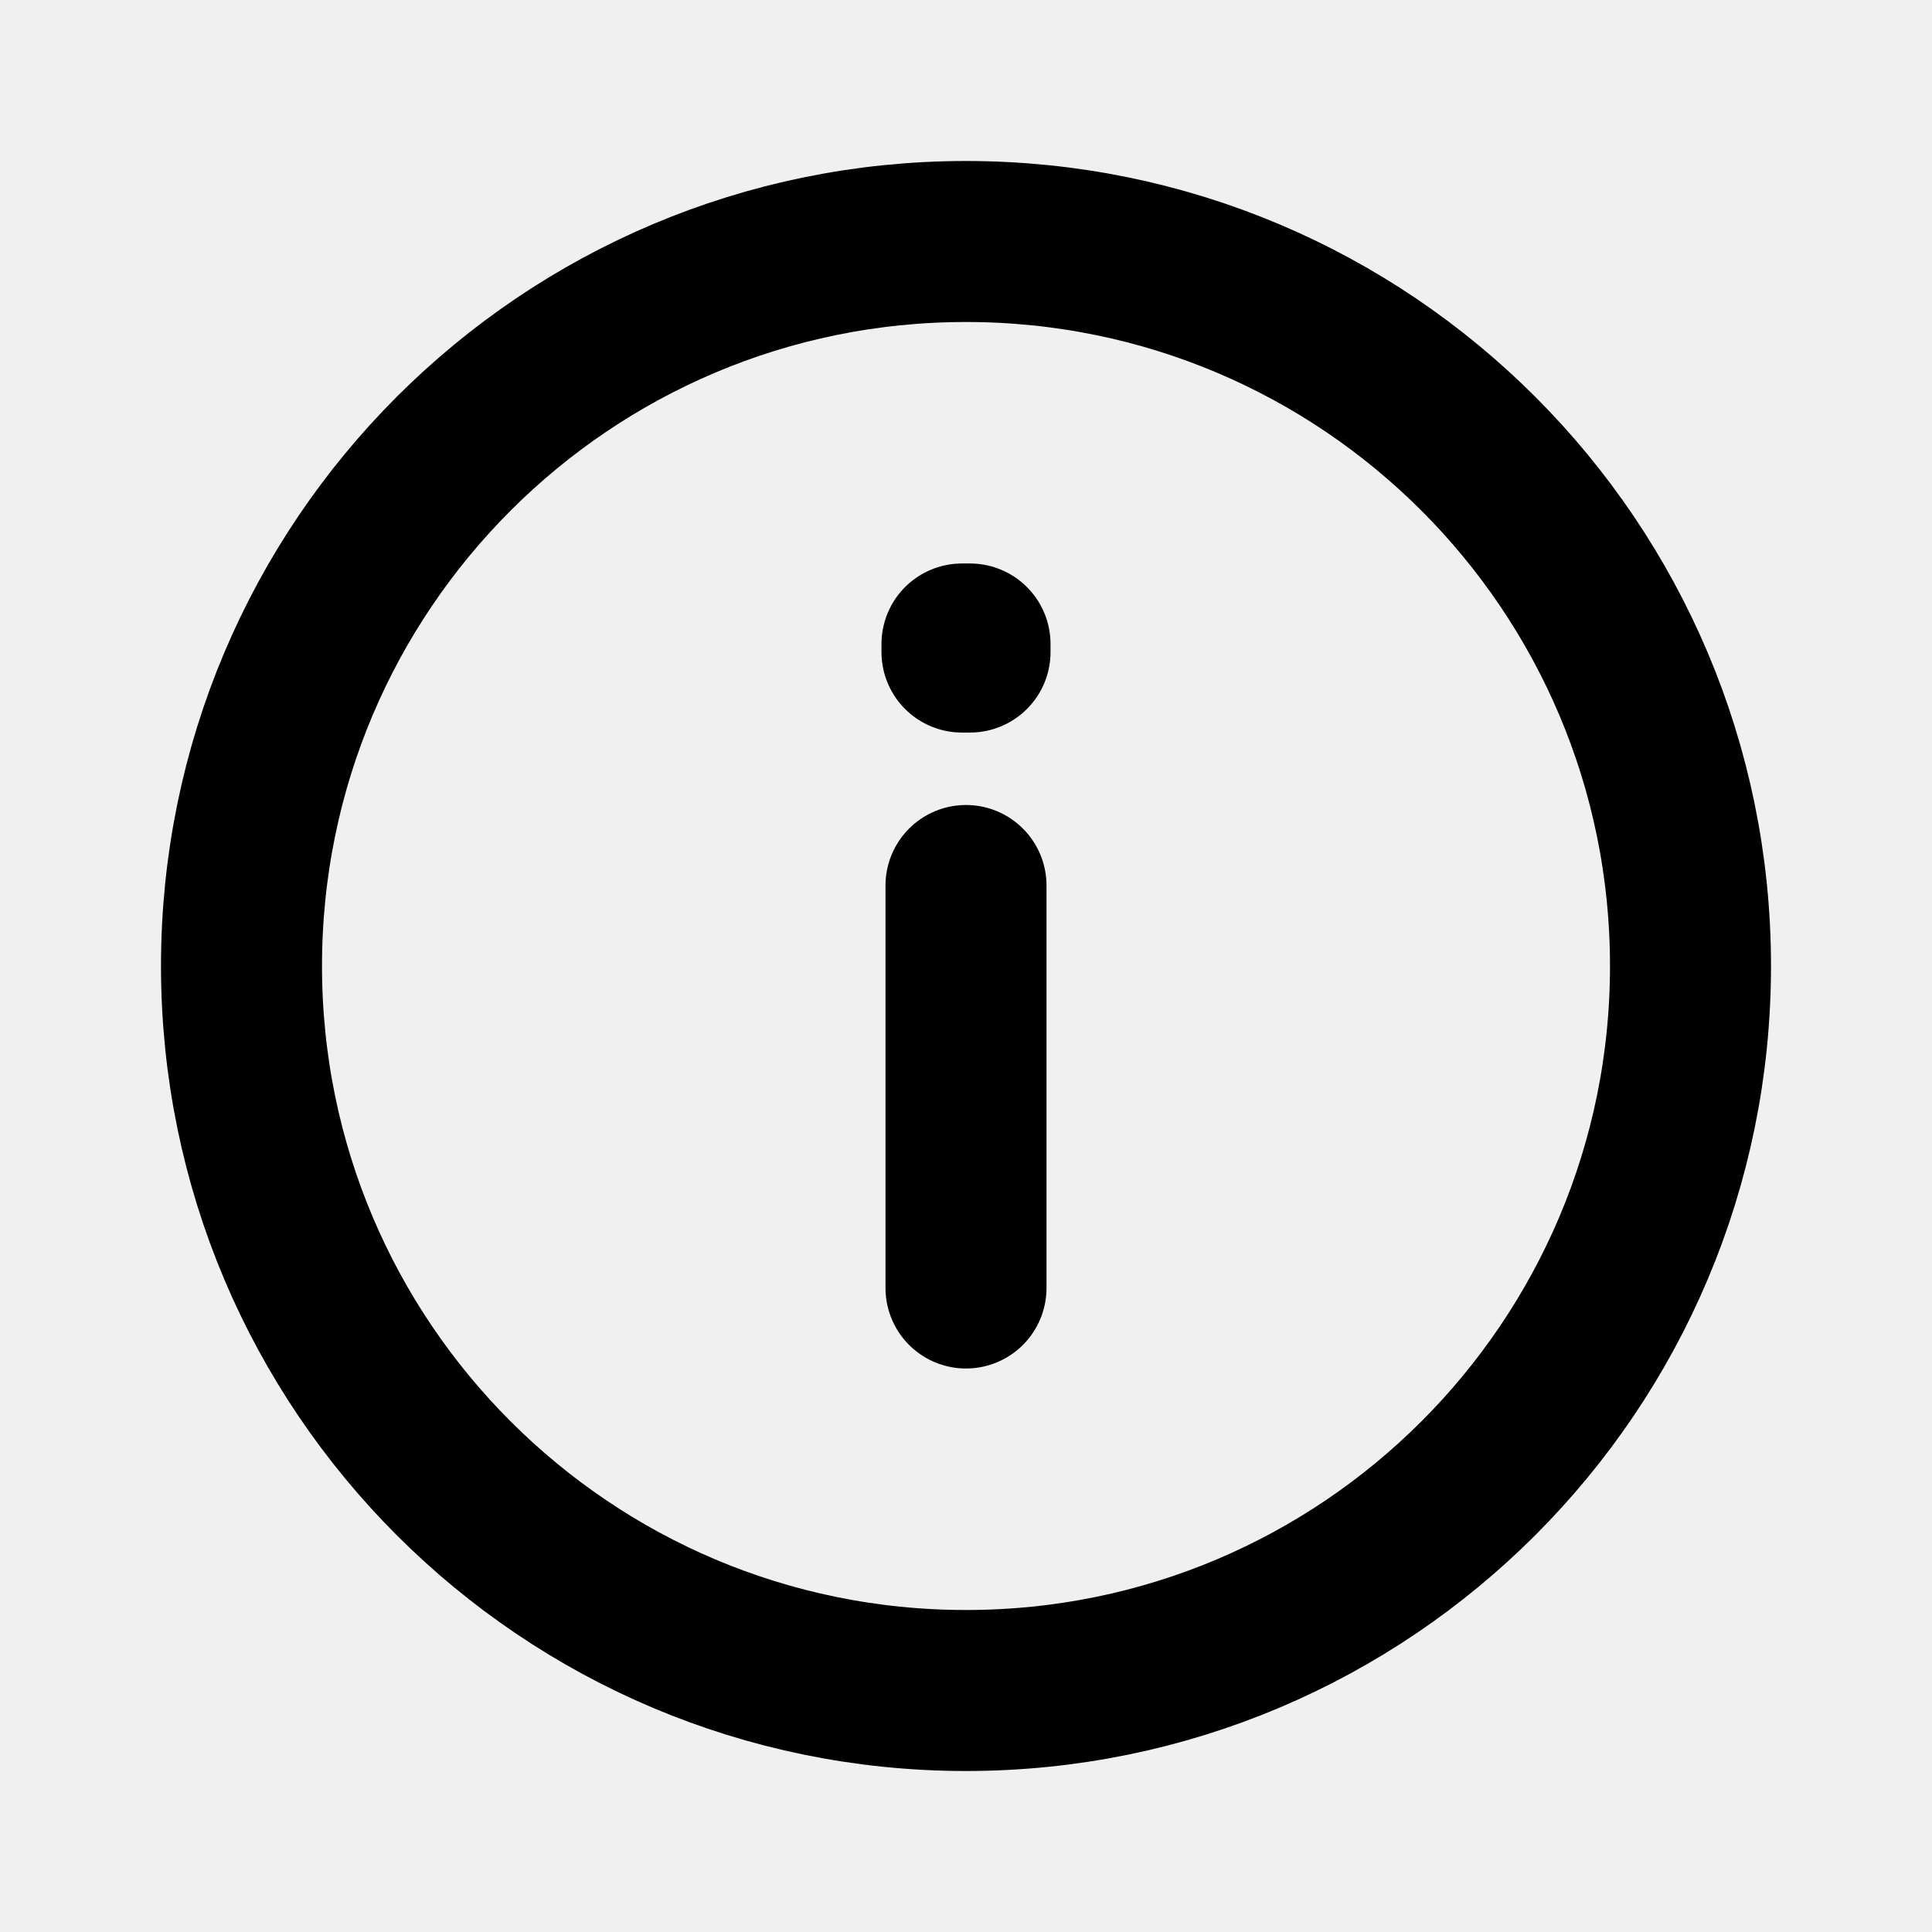
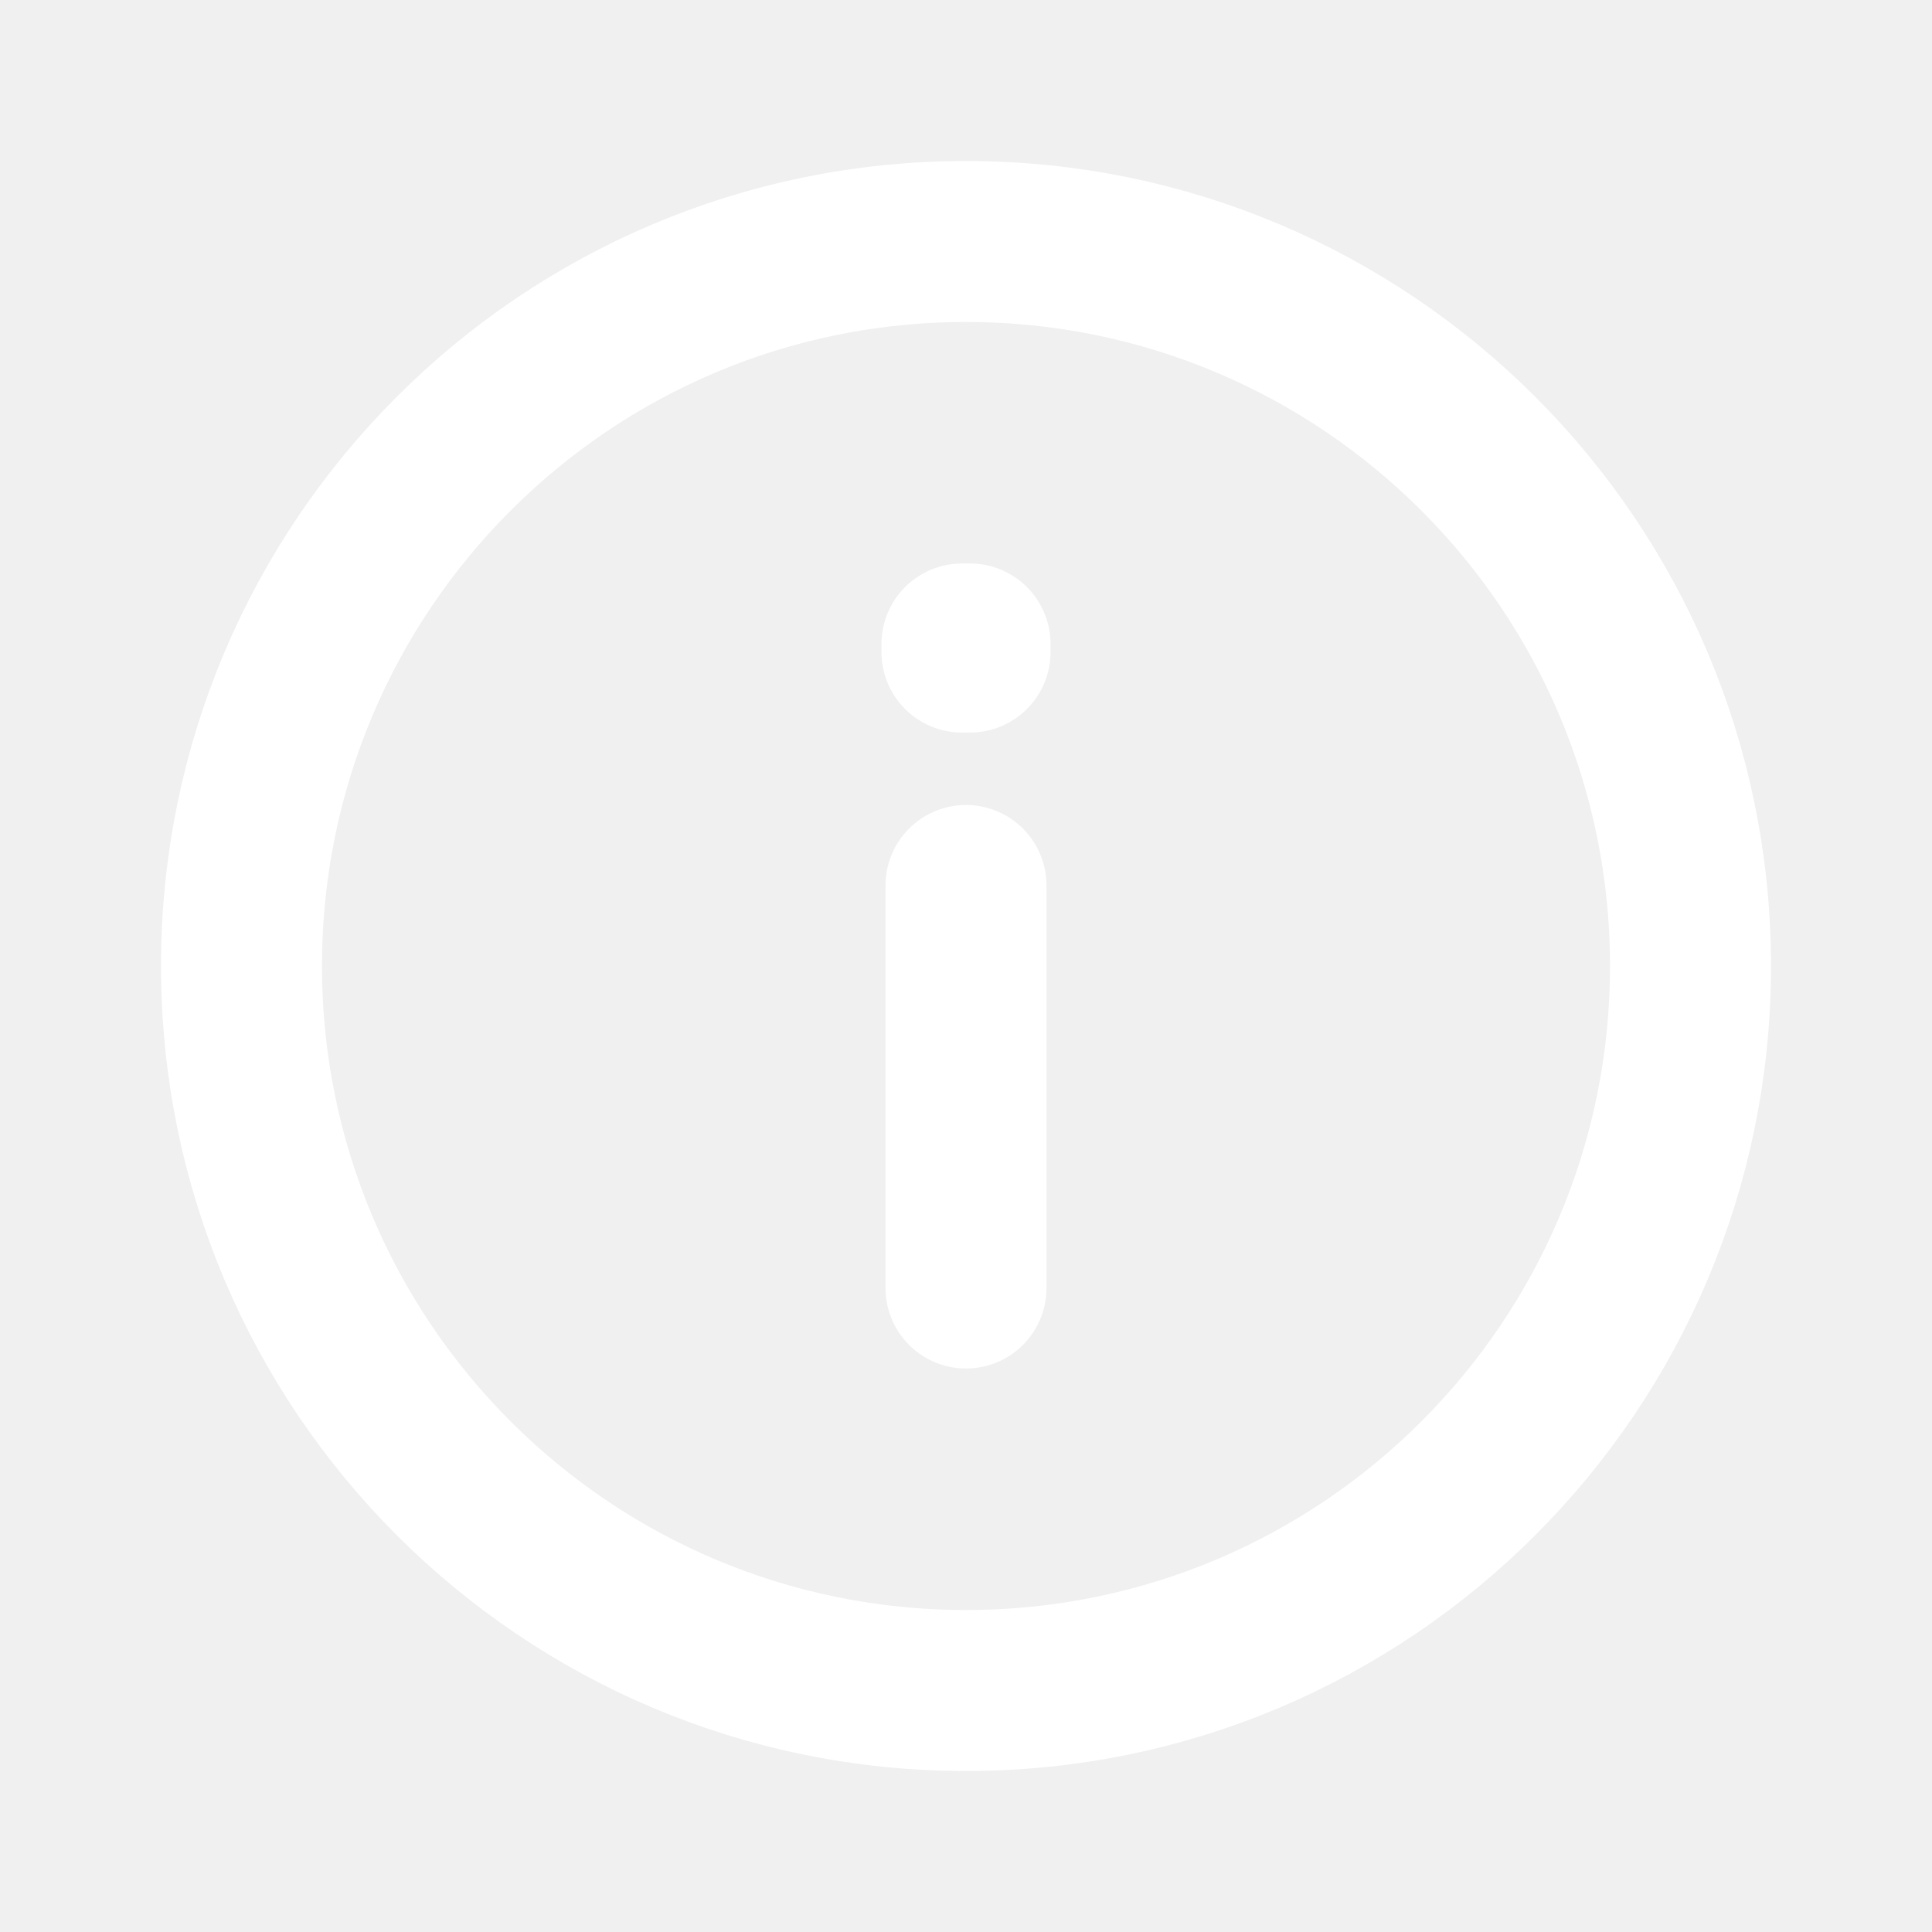
- <svg xmlns="http://www.w3.org/2000/svg" width="800px" height="800px" viewBox="0 0 24 24" fill="none">
+ <svg xmlns="http://www.w3.org/2000/svg" width="24px" height="24px" viewBox="0 0 24 24" fill="none">
  <g id="Warning / Info">
-     <path id="Vector" d="M12 11V16M12 21C7.029 21 3 16.971 3 12C3 7.029 7.029 3 12 3C16.971 3 21 7.029 21 12C21 16.971 16.971 21 12 21ZM12.05 8V8.1L11.95 8.1V8H12.05Z" stroke="#000000" stroke-width="2" stroke-linecap="round" stroke-linejoin="round" />
+     <path id="Vector" d="M12 11V16M12 21C7.029 21 3 16.971 3 12C3 7.029 7.029 3 12 3C16.971 3 21 7.029 21 12C21 16.971 16.971 21 12 21ZM12.05 8V8.1L11.95 8.1V8H12.05Z" stroke="#ffffff" stroke-width="2" stroke-linecap="round" stroke-linejoin="round" />
  </g>
</svg>
